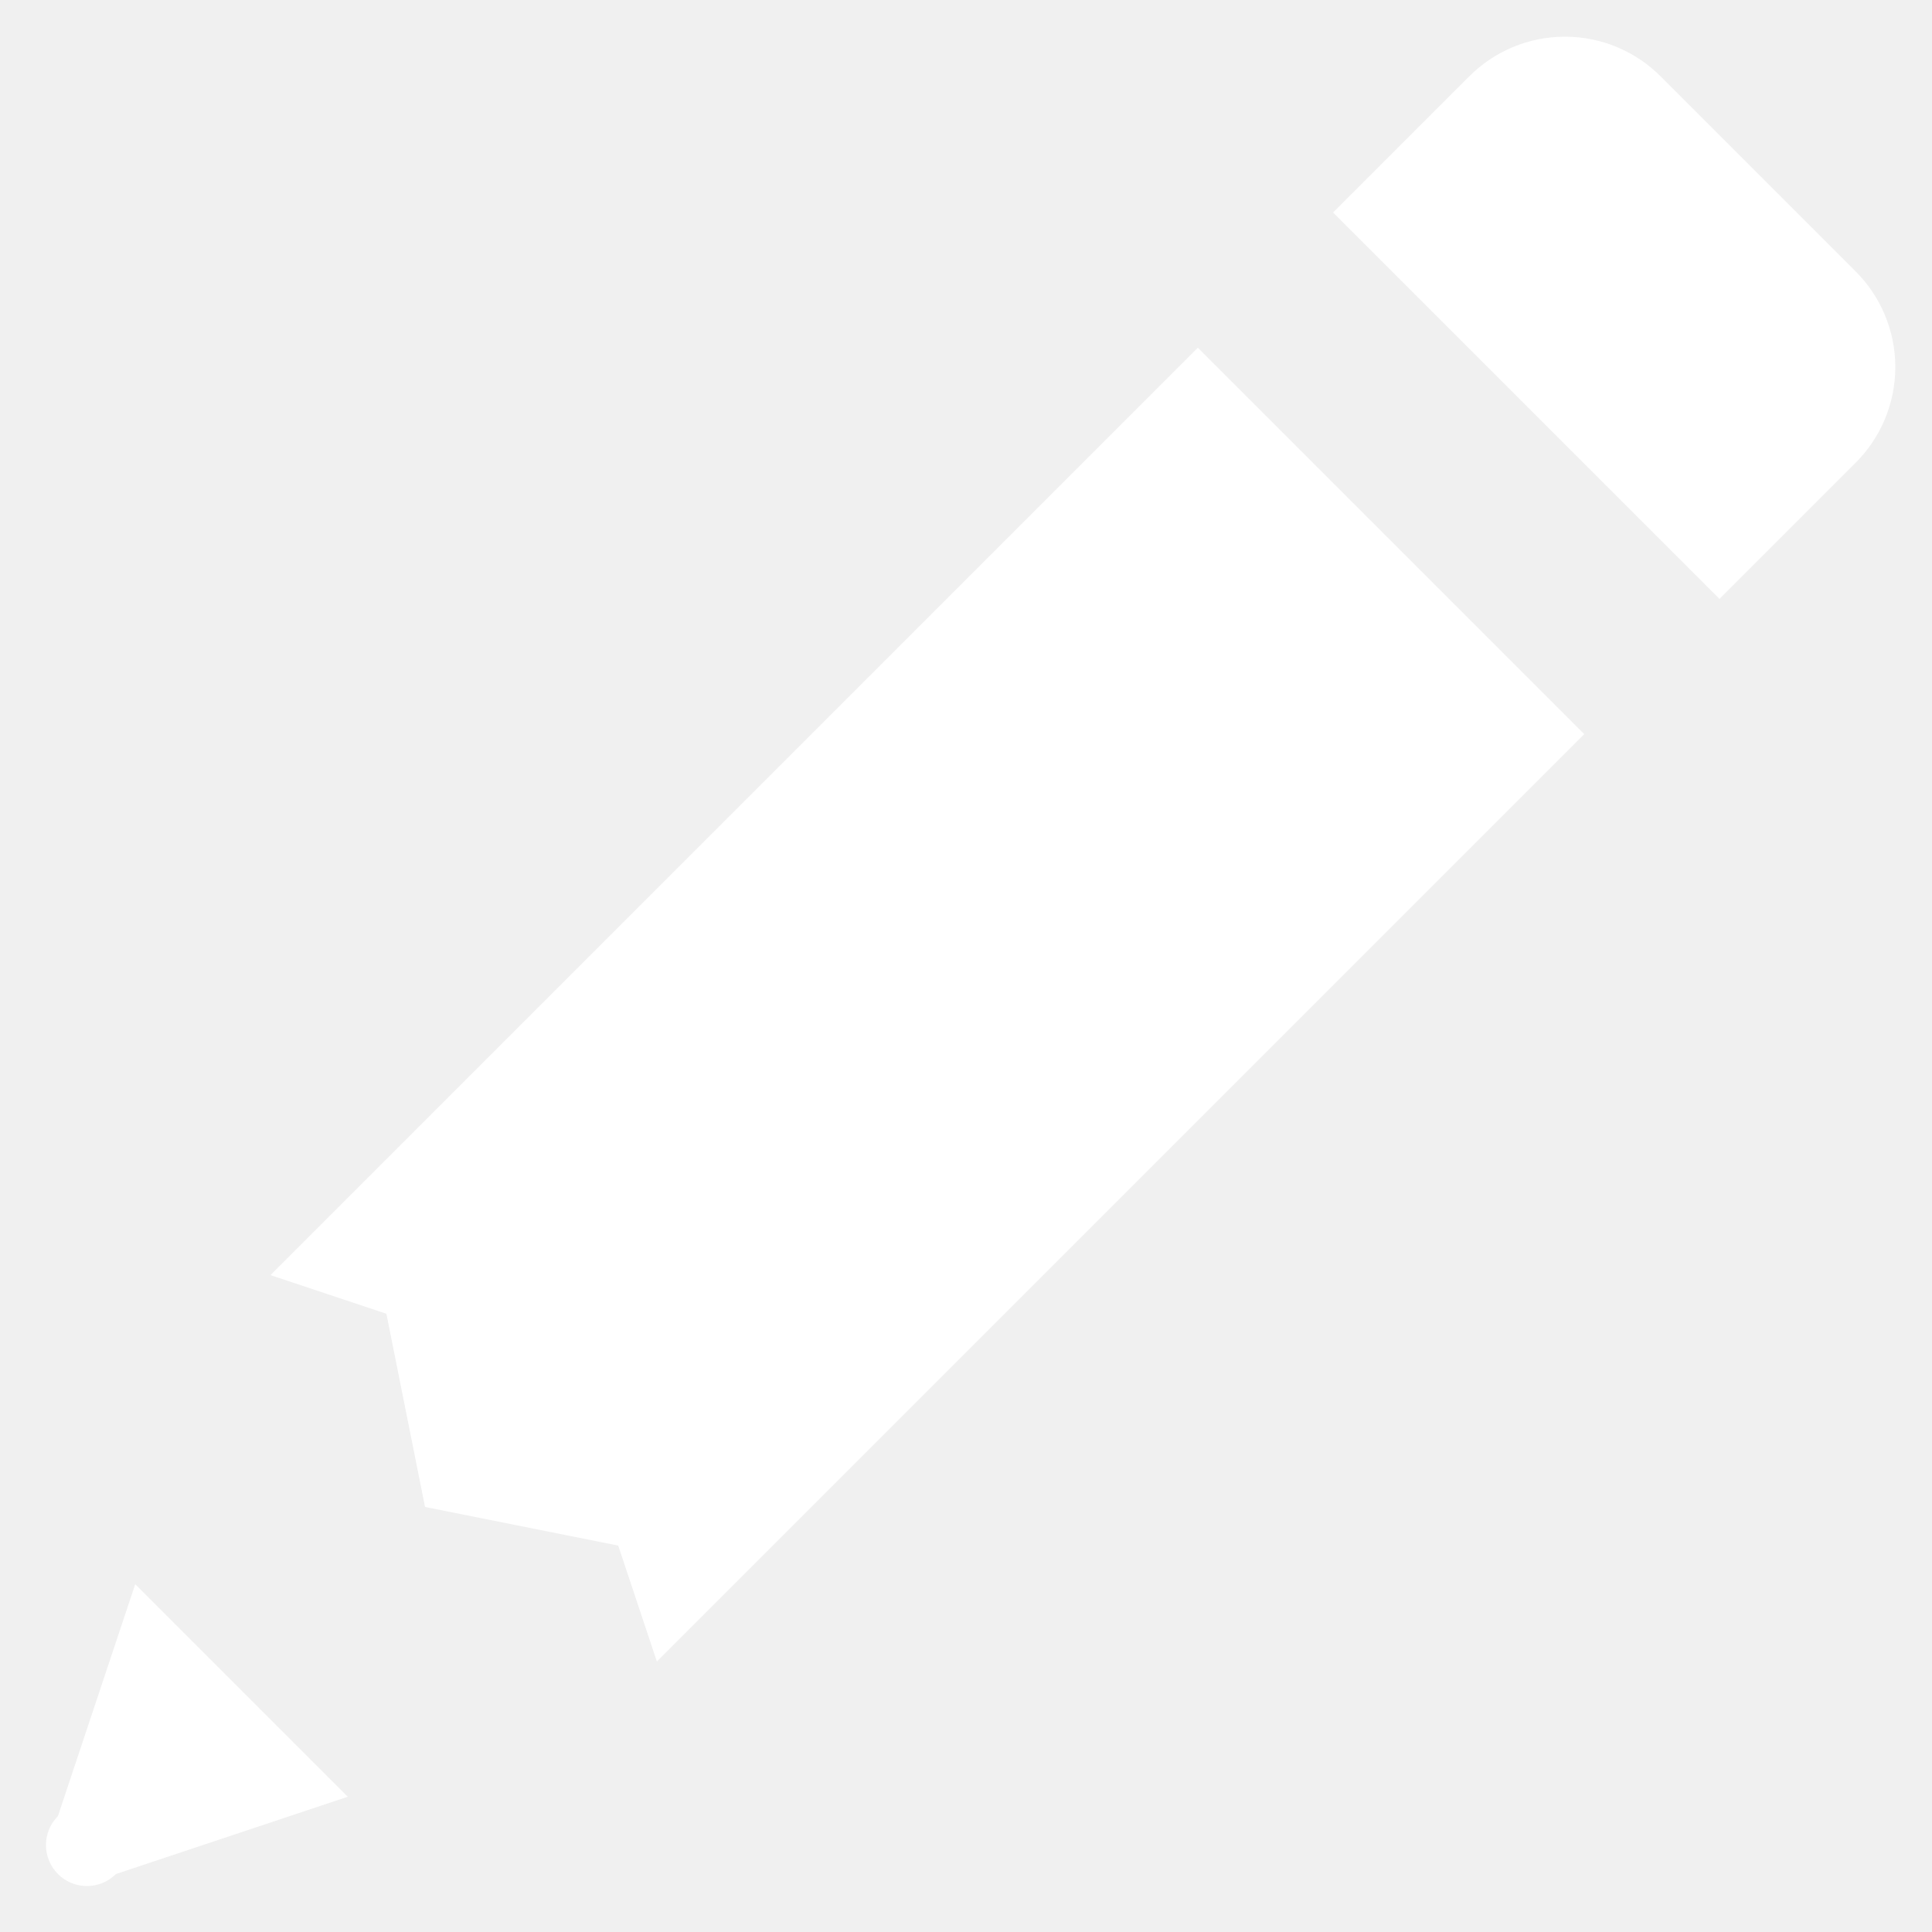
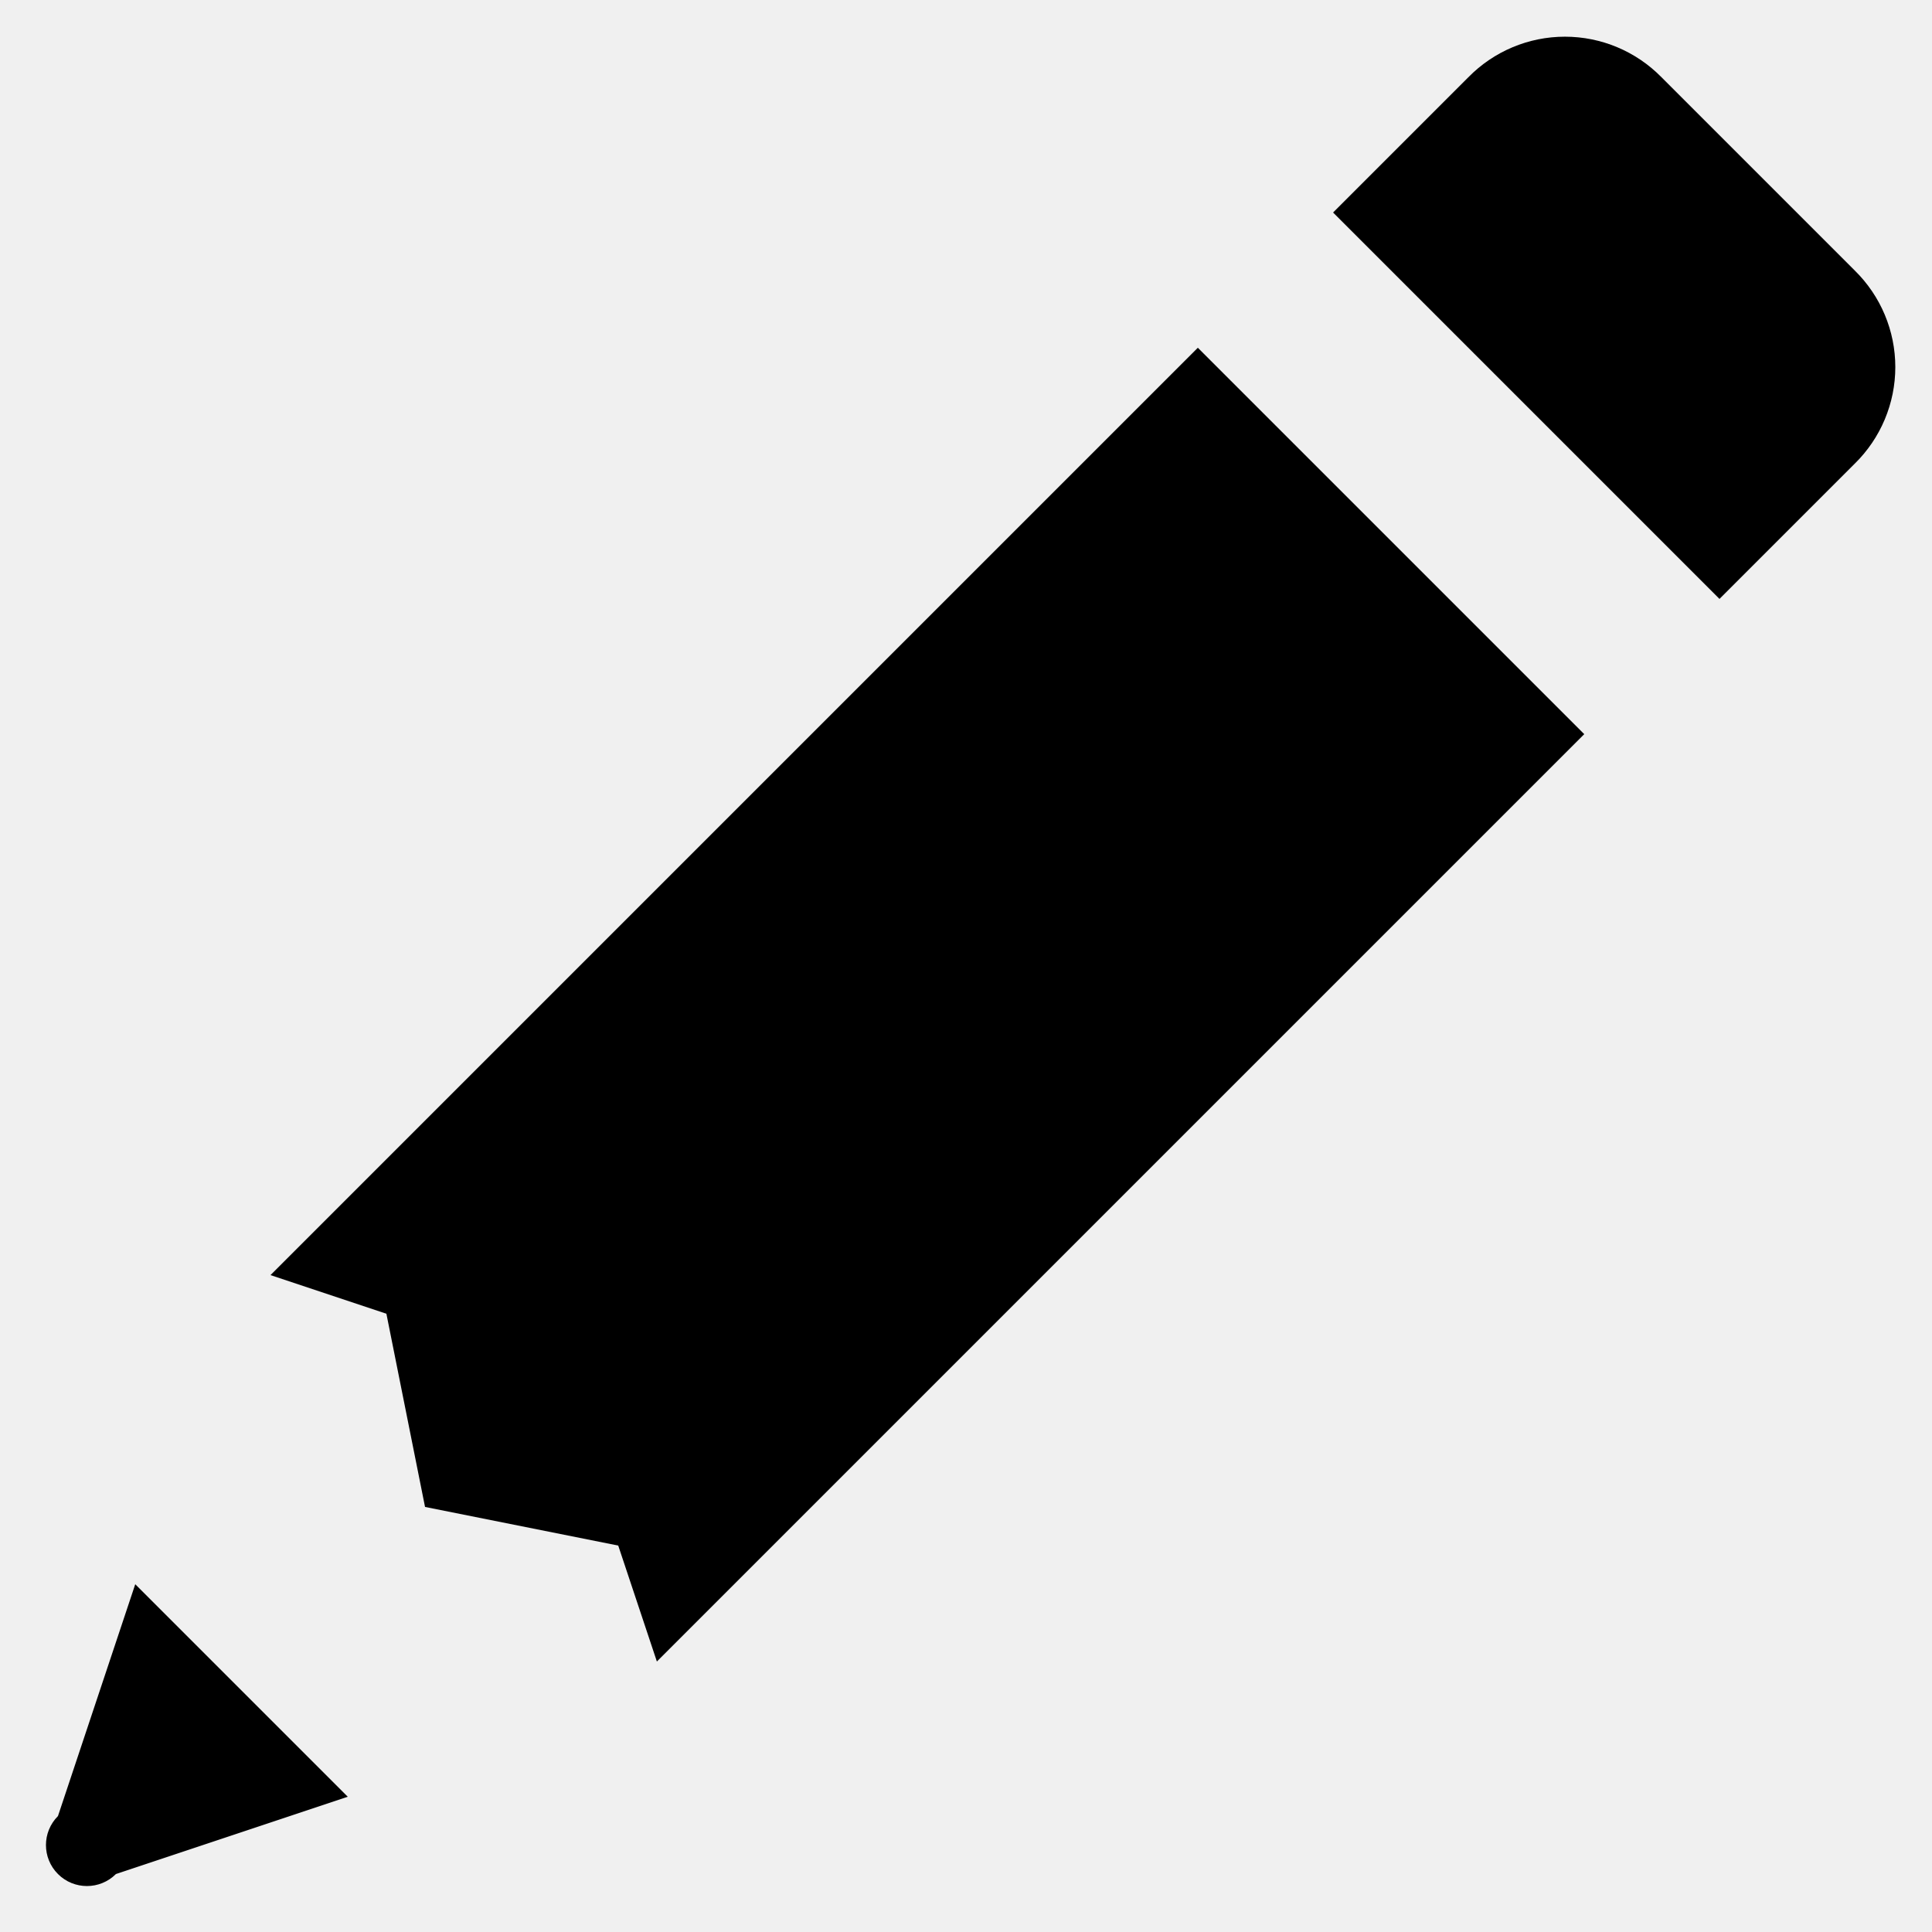
- <svg xmlns="http://www.w3.org/2000/svg" viewBox="0 0 100 100" fill="#fff">
+ <svg xmlns="http://www.w3.org/2000/svg" viewBox="0 0 100 100">
  <path d="     M 7 82     l 11 11     l -12 4     a 2 2 0 0 1 -3 -3     l 4 -12      M 14 66     l 48 -48     l 20 20     l -48 48     l -2 -6     l -10 -2     l -2 -10     l -6 -2      M 69 11     l 20 20     l 7 -7     a 7 7 0 0 0 0 -10     l -10 -10     a 7 7 0 0 0 -10 0     l -7 7      " />
</svg>
